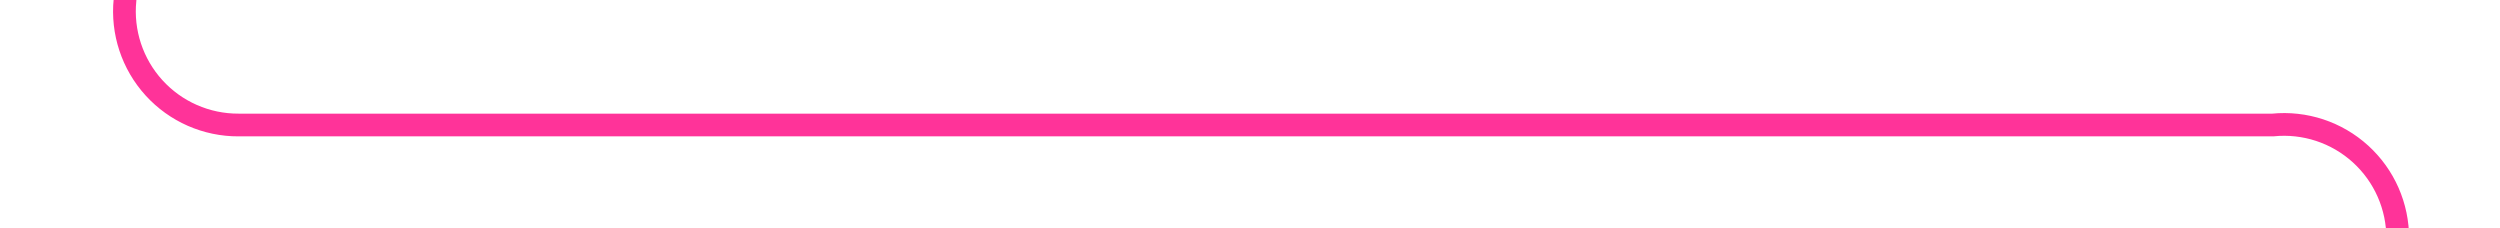
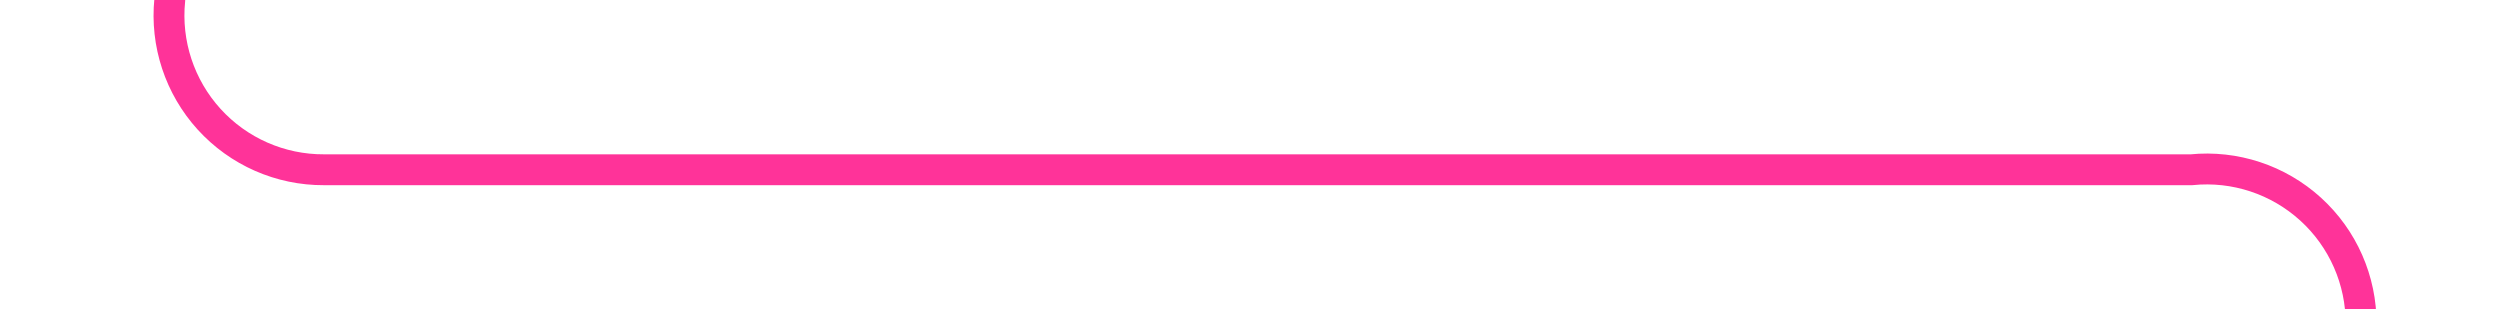
- <svg xmlns="http://www.w3.org/2000/svg" version="1.1" width="110px" height="10px" preserveAspectRatio="xMinYMid meet" viewBox="535 5746  110 8">
-   <path d="M 564 5259.5  L 545 5259.5  A 5 5 0 0 0 540.5 5264.5 L 540.5 5745  A 5 5 0 0 0 545.5 5750.5 L 635 5750.5  A 5 5 0 0 1 640.5 5755.5 L 640.5 5769  " stroke-width="1" stroke="#ff3399" fill="none" />
-   <path d="M 562 5256.5  A 3 3 0 0 0 559 5259.5 A 3 3 0 0 0 562 5262.5 A 3 3 0 0 0 565 5259.5 A 3 3 0 0 0 562 5256.5 Z " fill-rule="nonzero" fill="#ff3399" stroke="none" />
+ <svg xmlns="http://www.w3.org/2000/svg" version="1.1" width="81px" height="10px" preserveAspectRatio="xMinYMid meet" viewBox="564 5496  81 8">
+   <path d="M 569.5 5418  L 569.5 5495  A 5 5 0 0 0 574.5 5500.5 L 635 5500.5  A 5 5 0 0 1 640.5 5505.5 L 640.5 5516  " stroke-width="1" stroke="#ff3399" fill="none" />
+   <path d="M 569.5 5417  A 3 3 0 0 0 566.5 5420 A 3 3 0 0 0 569.5 5423 A 3 3 0 0 0 572.5 5420 A 3 3 0 0 0 569.5 5417 Z " fill-rule="nonzero" fill="#ff3399" stroke="none" />
</svg>
